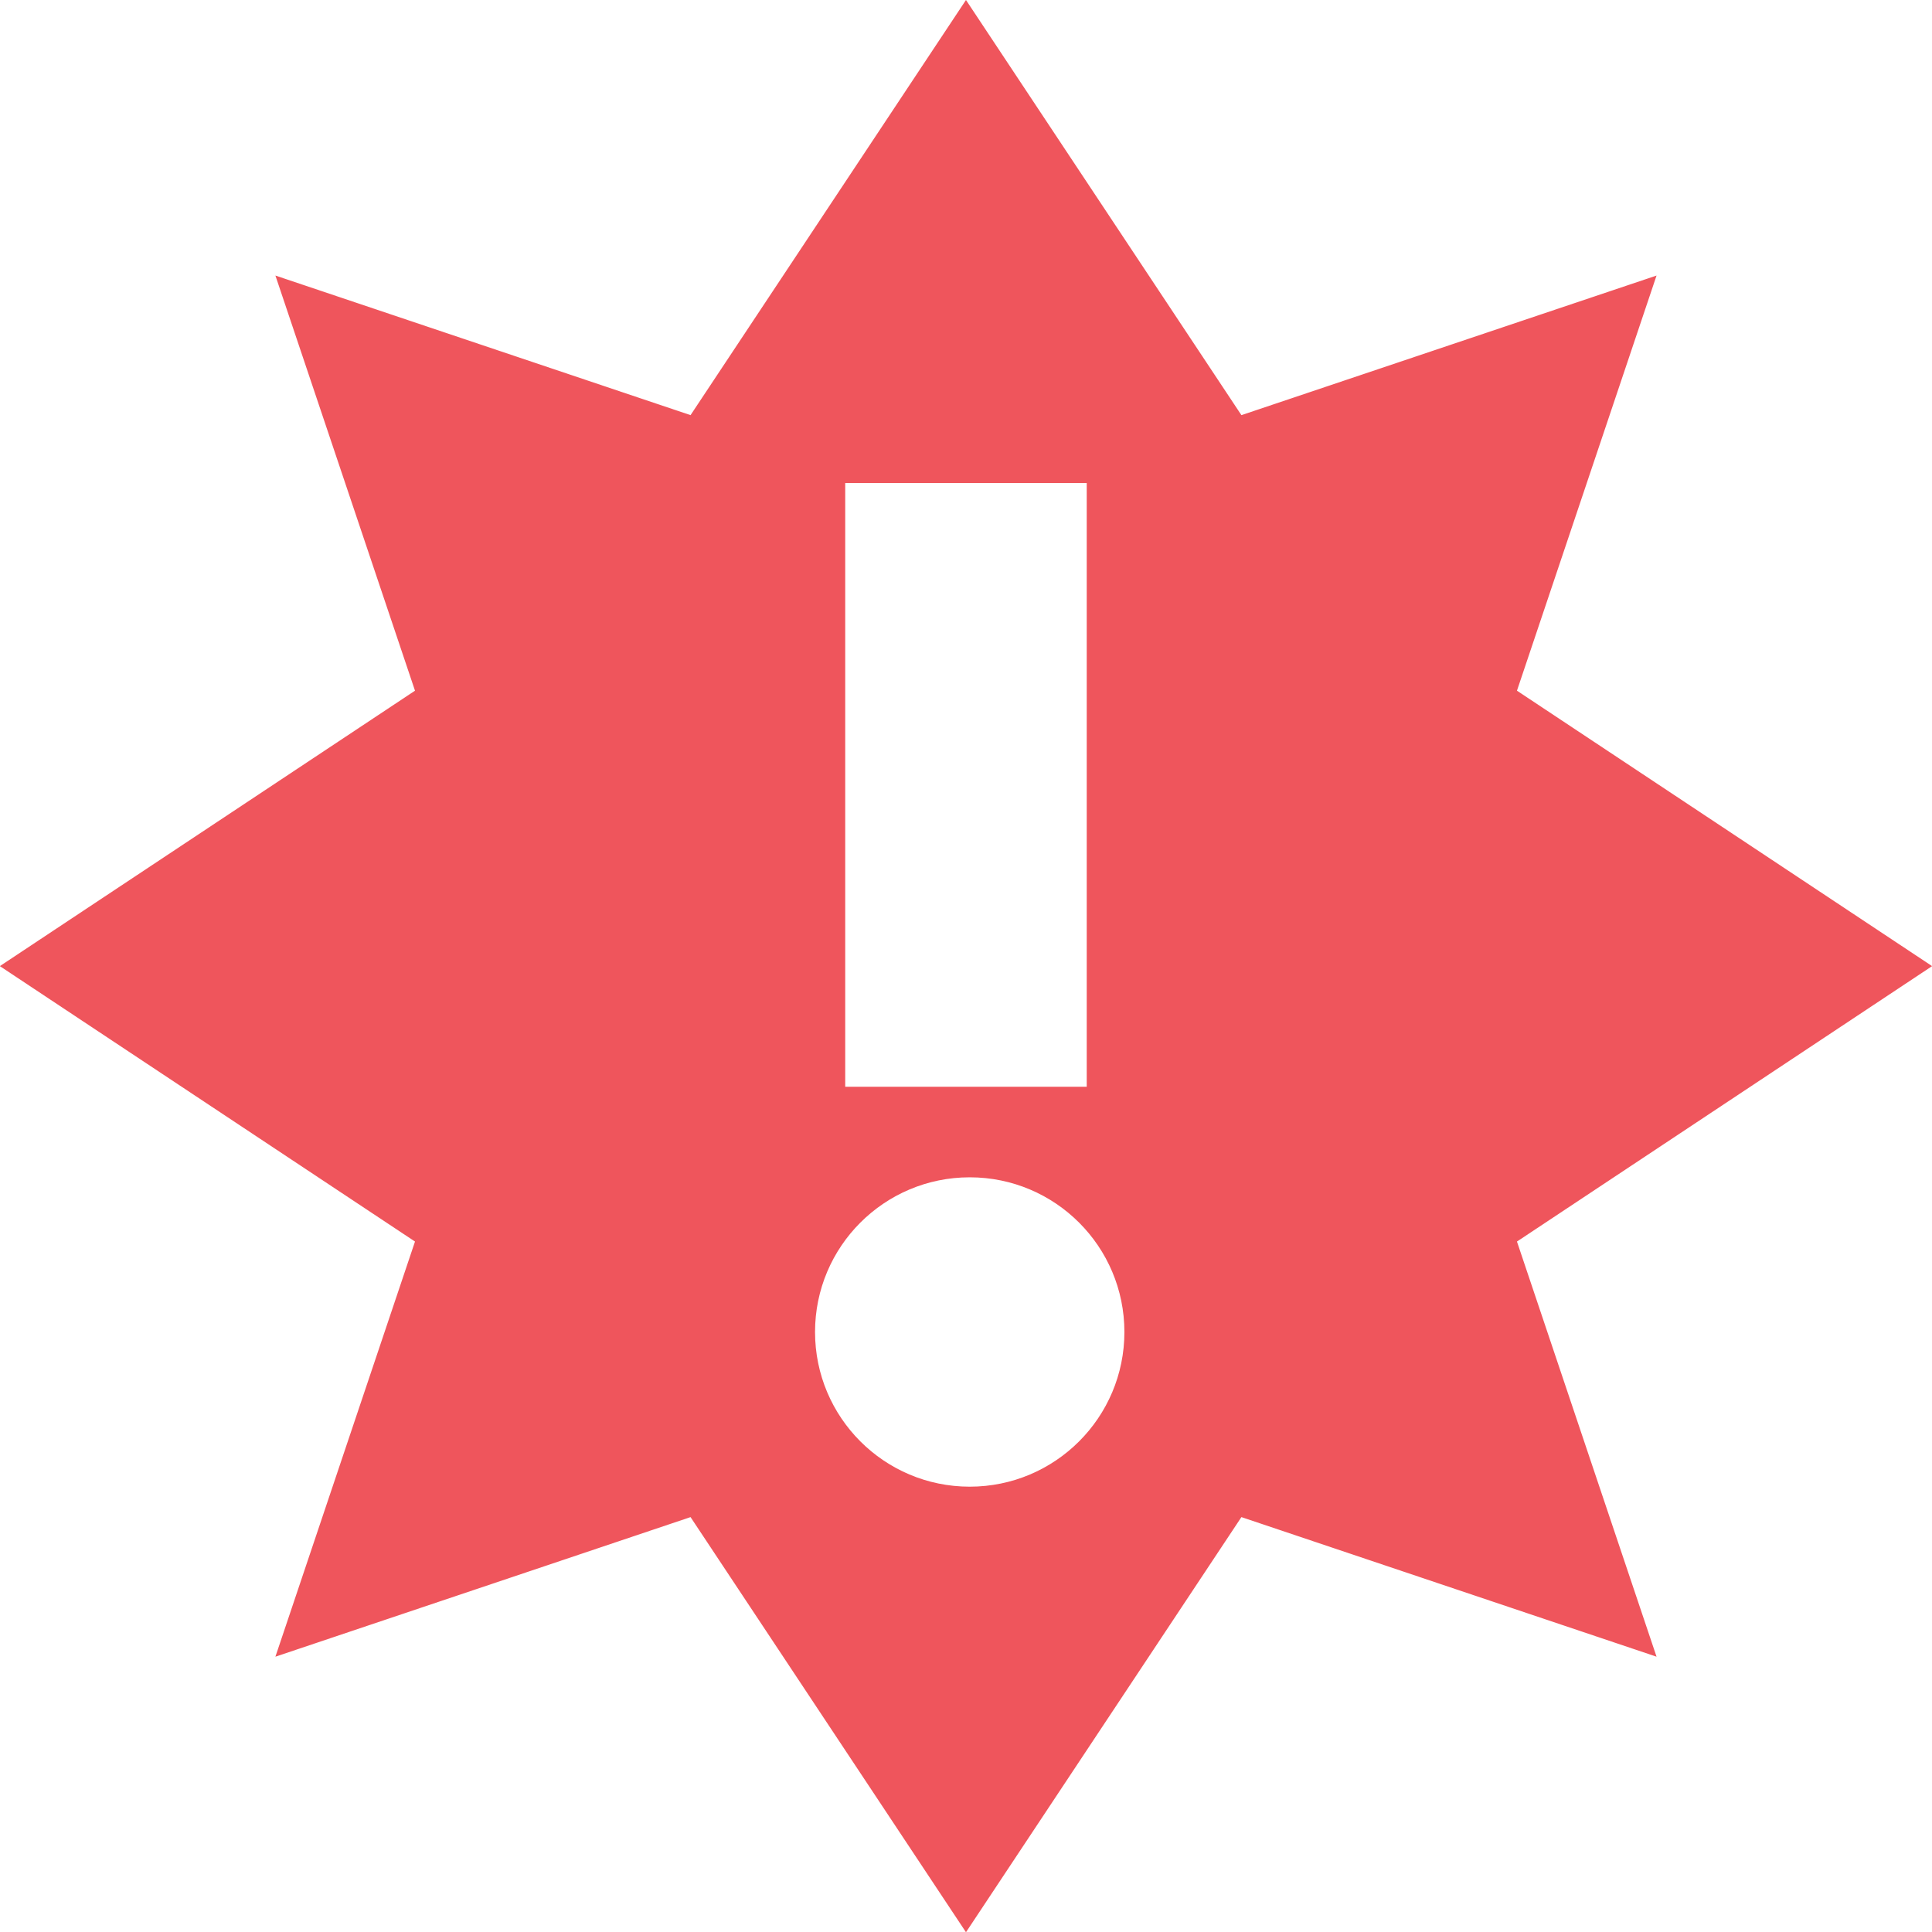
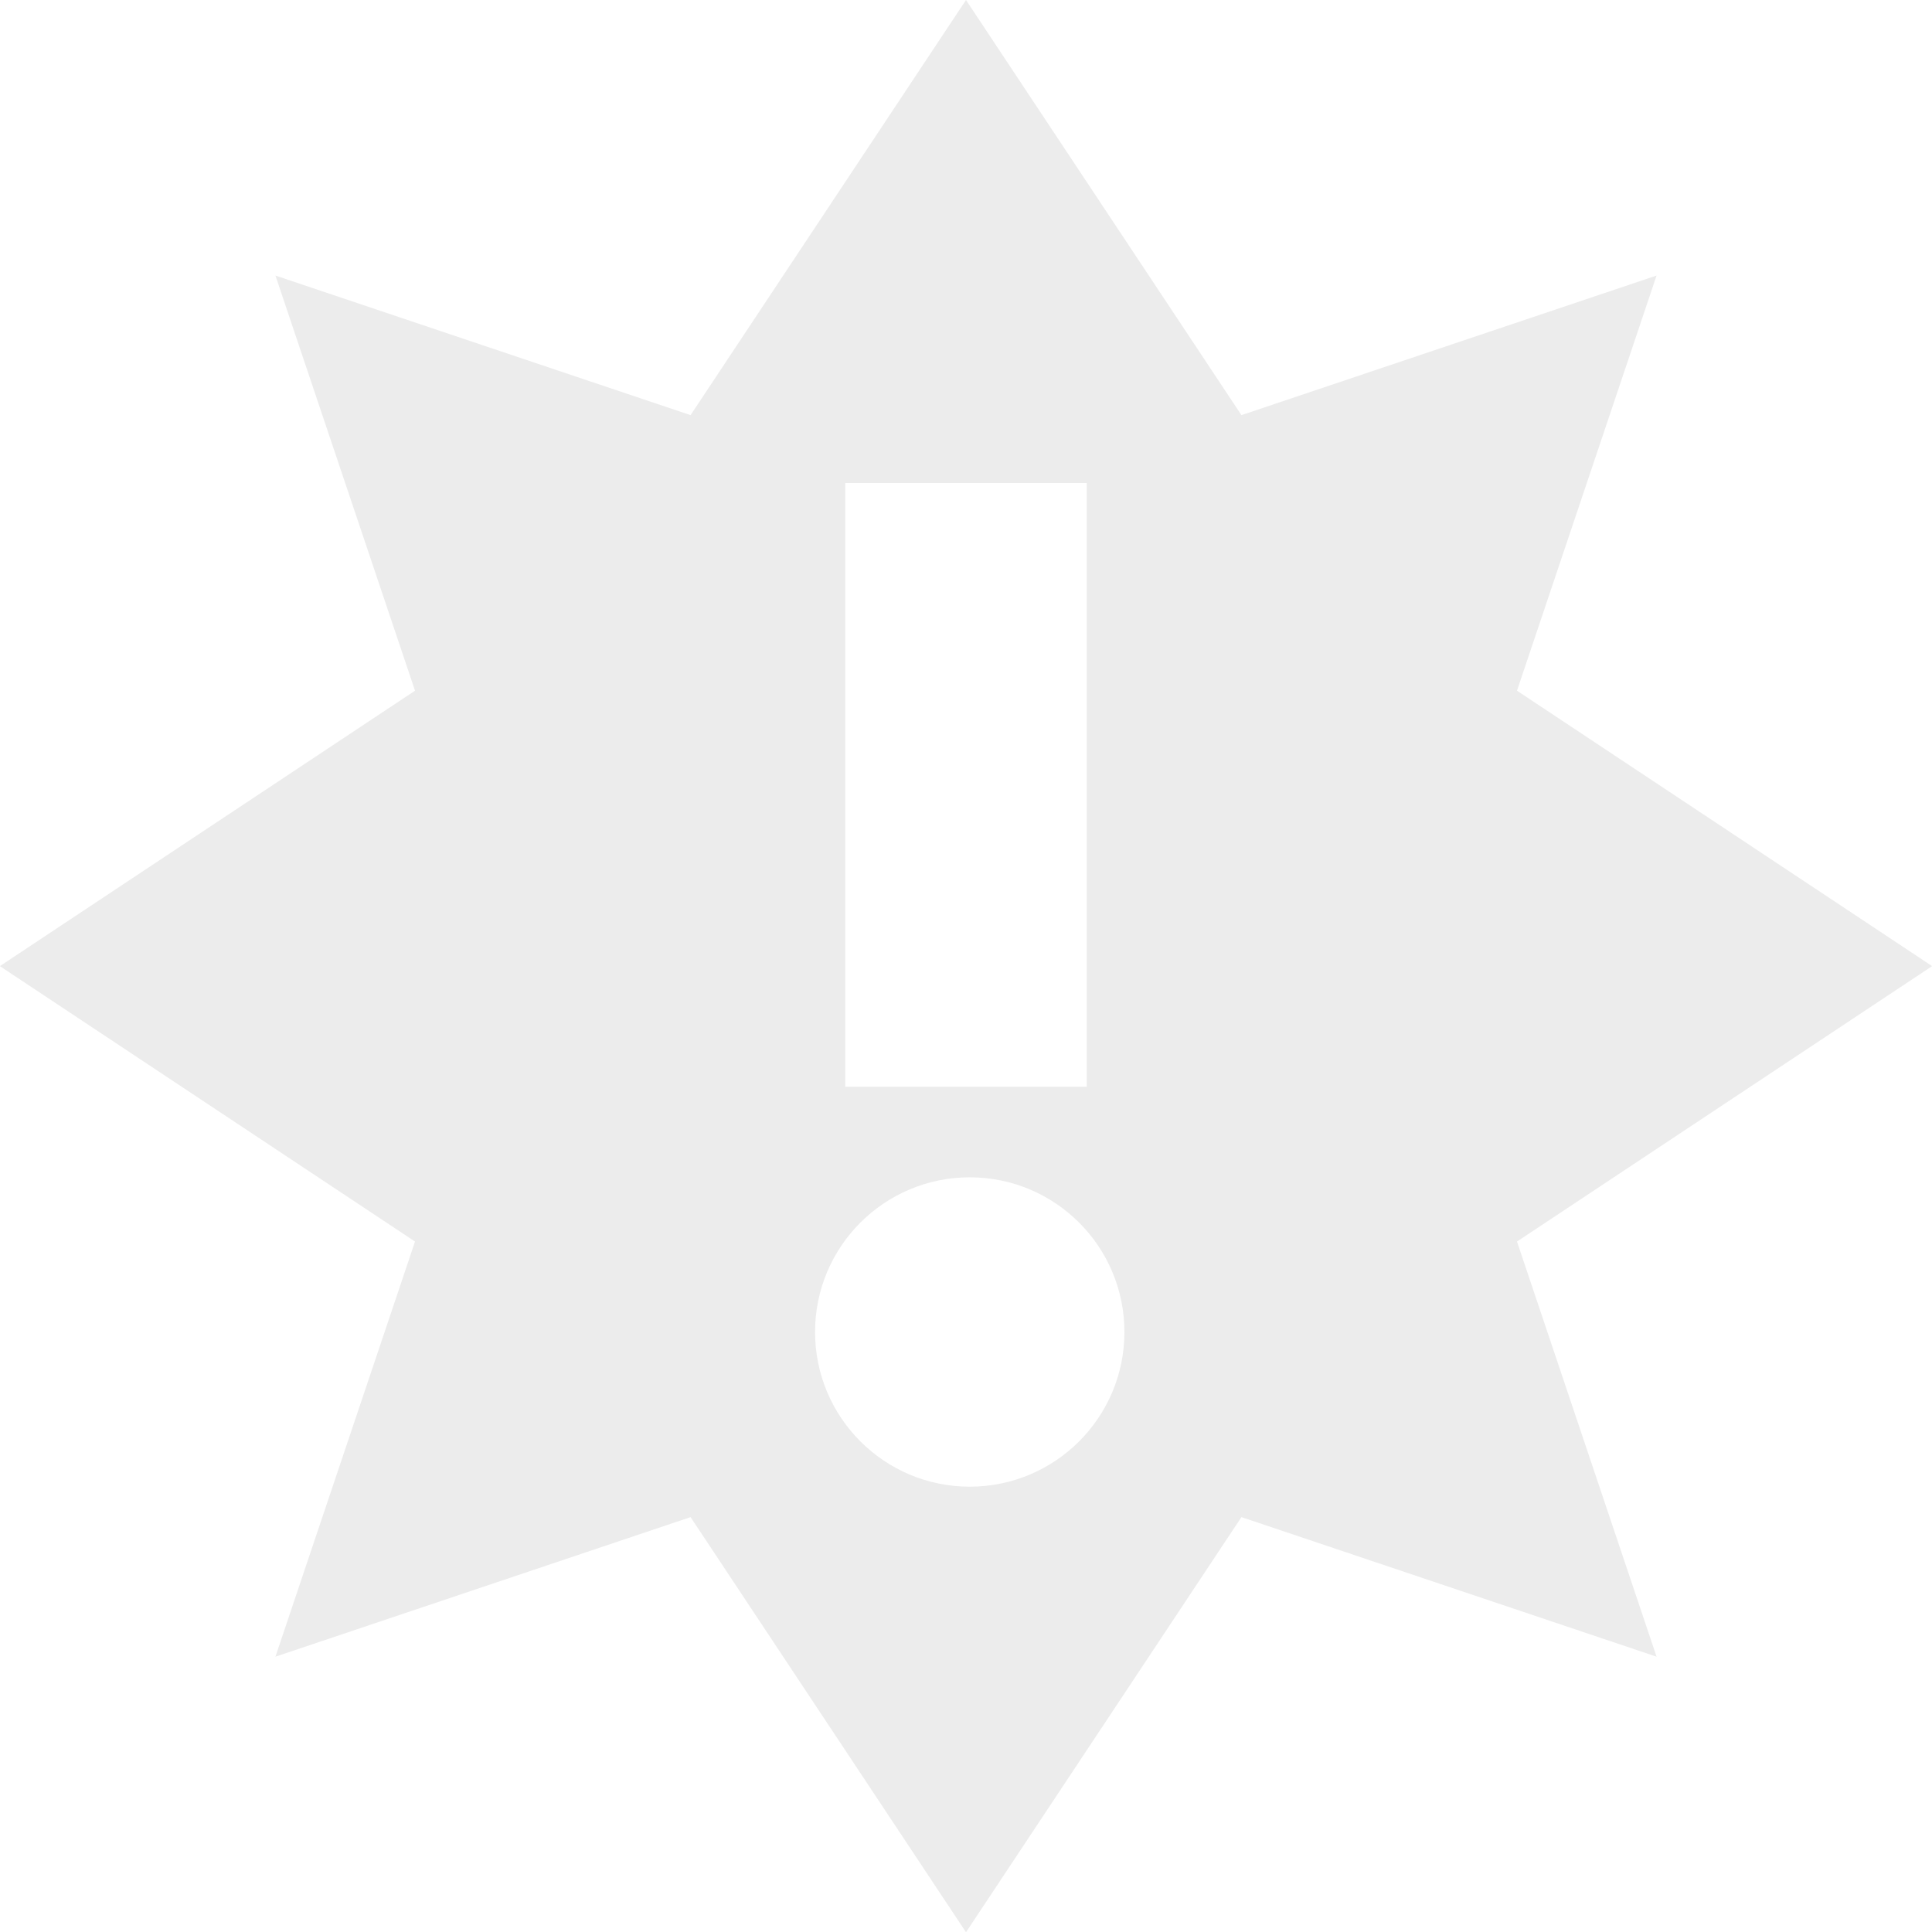
- <svg xmlns="http://www.w3.org/2000/svg" viewBox="0 0 16 16">
-   <g transform="translate(-181.0002,-257)" style="display:inline">
-     <path d="m 189 257 -2.281 3.438 -3.438 -1.156 1.156 3.438 -3.438 2.281 3.438 2.281 -1.156 3.438 3.438 -1.156 2.281 3.438 2.281 -3.438 3.438 1.156 -1.156 -3.438 3.438 -2.281 -3.438 -2.281 1.156 -3.438 -3.438 1.156 z m -1 4 2 0 0 5 -2 0 z m 1.031 5.75 c 0.708 0 1.281 0.574 1.281 1.281 0 0.708 -0.574 1.281 -1.281 1.281 -0.708 0 -1.281 -0.574 -1.281 -1.281 0 -0.708 0.574 -1.281 1.281 -1.281 z" style="fill:#ef555c;fill-opacity:1;stroke:none;fill-rule:evenodd" />
+ <svg xmlns="http://www.w3.org/2000/svg" id="svg6" version="1.1" viewBox="0 0 16 16">
+   <defs id="defs10" />
+   <g id="g839">
+     <path id="path2" style="fill:#ececec;fill-opacity:1;fill-rule:evenodd;stroke:none" d="m 8,0 -2.281,3.438 -3.438,-1.156 1.156,3.438 -3.438,2.281 3.438,2.281 -1.156,3.438 3.438,-1.156 2.281,3.438 2.281,-3.438 3.438,1.156 -1.156,-3.438 3.438,-2.281 -3.438,-2.281 1.156,-3.438 -3.438,1.156 z m -1,4 h 2 v 5 h -2 z m 1.031,5.75 c 0.708,0 1.281,0.574 1.281,1.281 0,0.708 -0.574,1.281 -1.281,1.281 -0.708,0 -1.281,-0.574 -1.281,-1.281 0,-0.708 0.574,-1.281 1.281,-1.281 z" />
  </g>
</svg>
